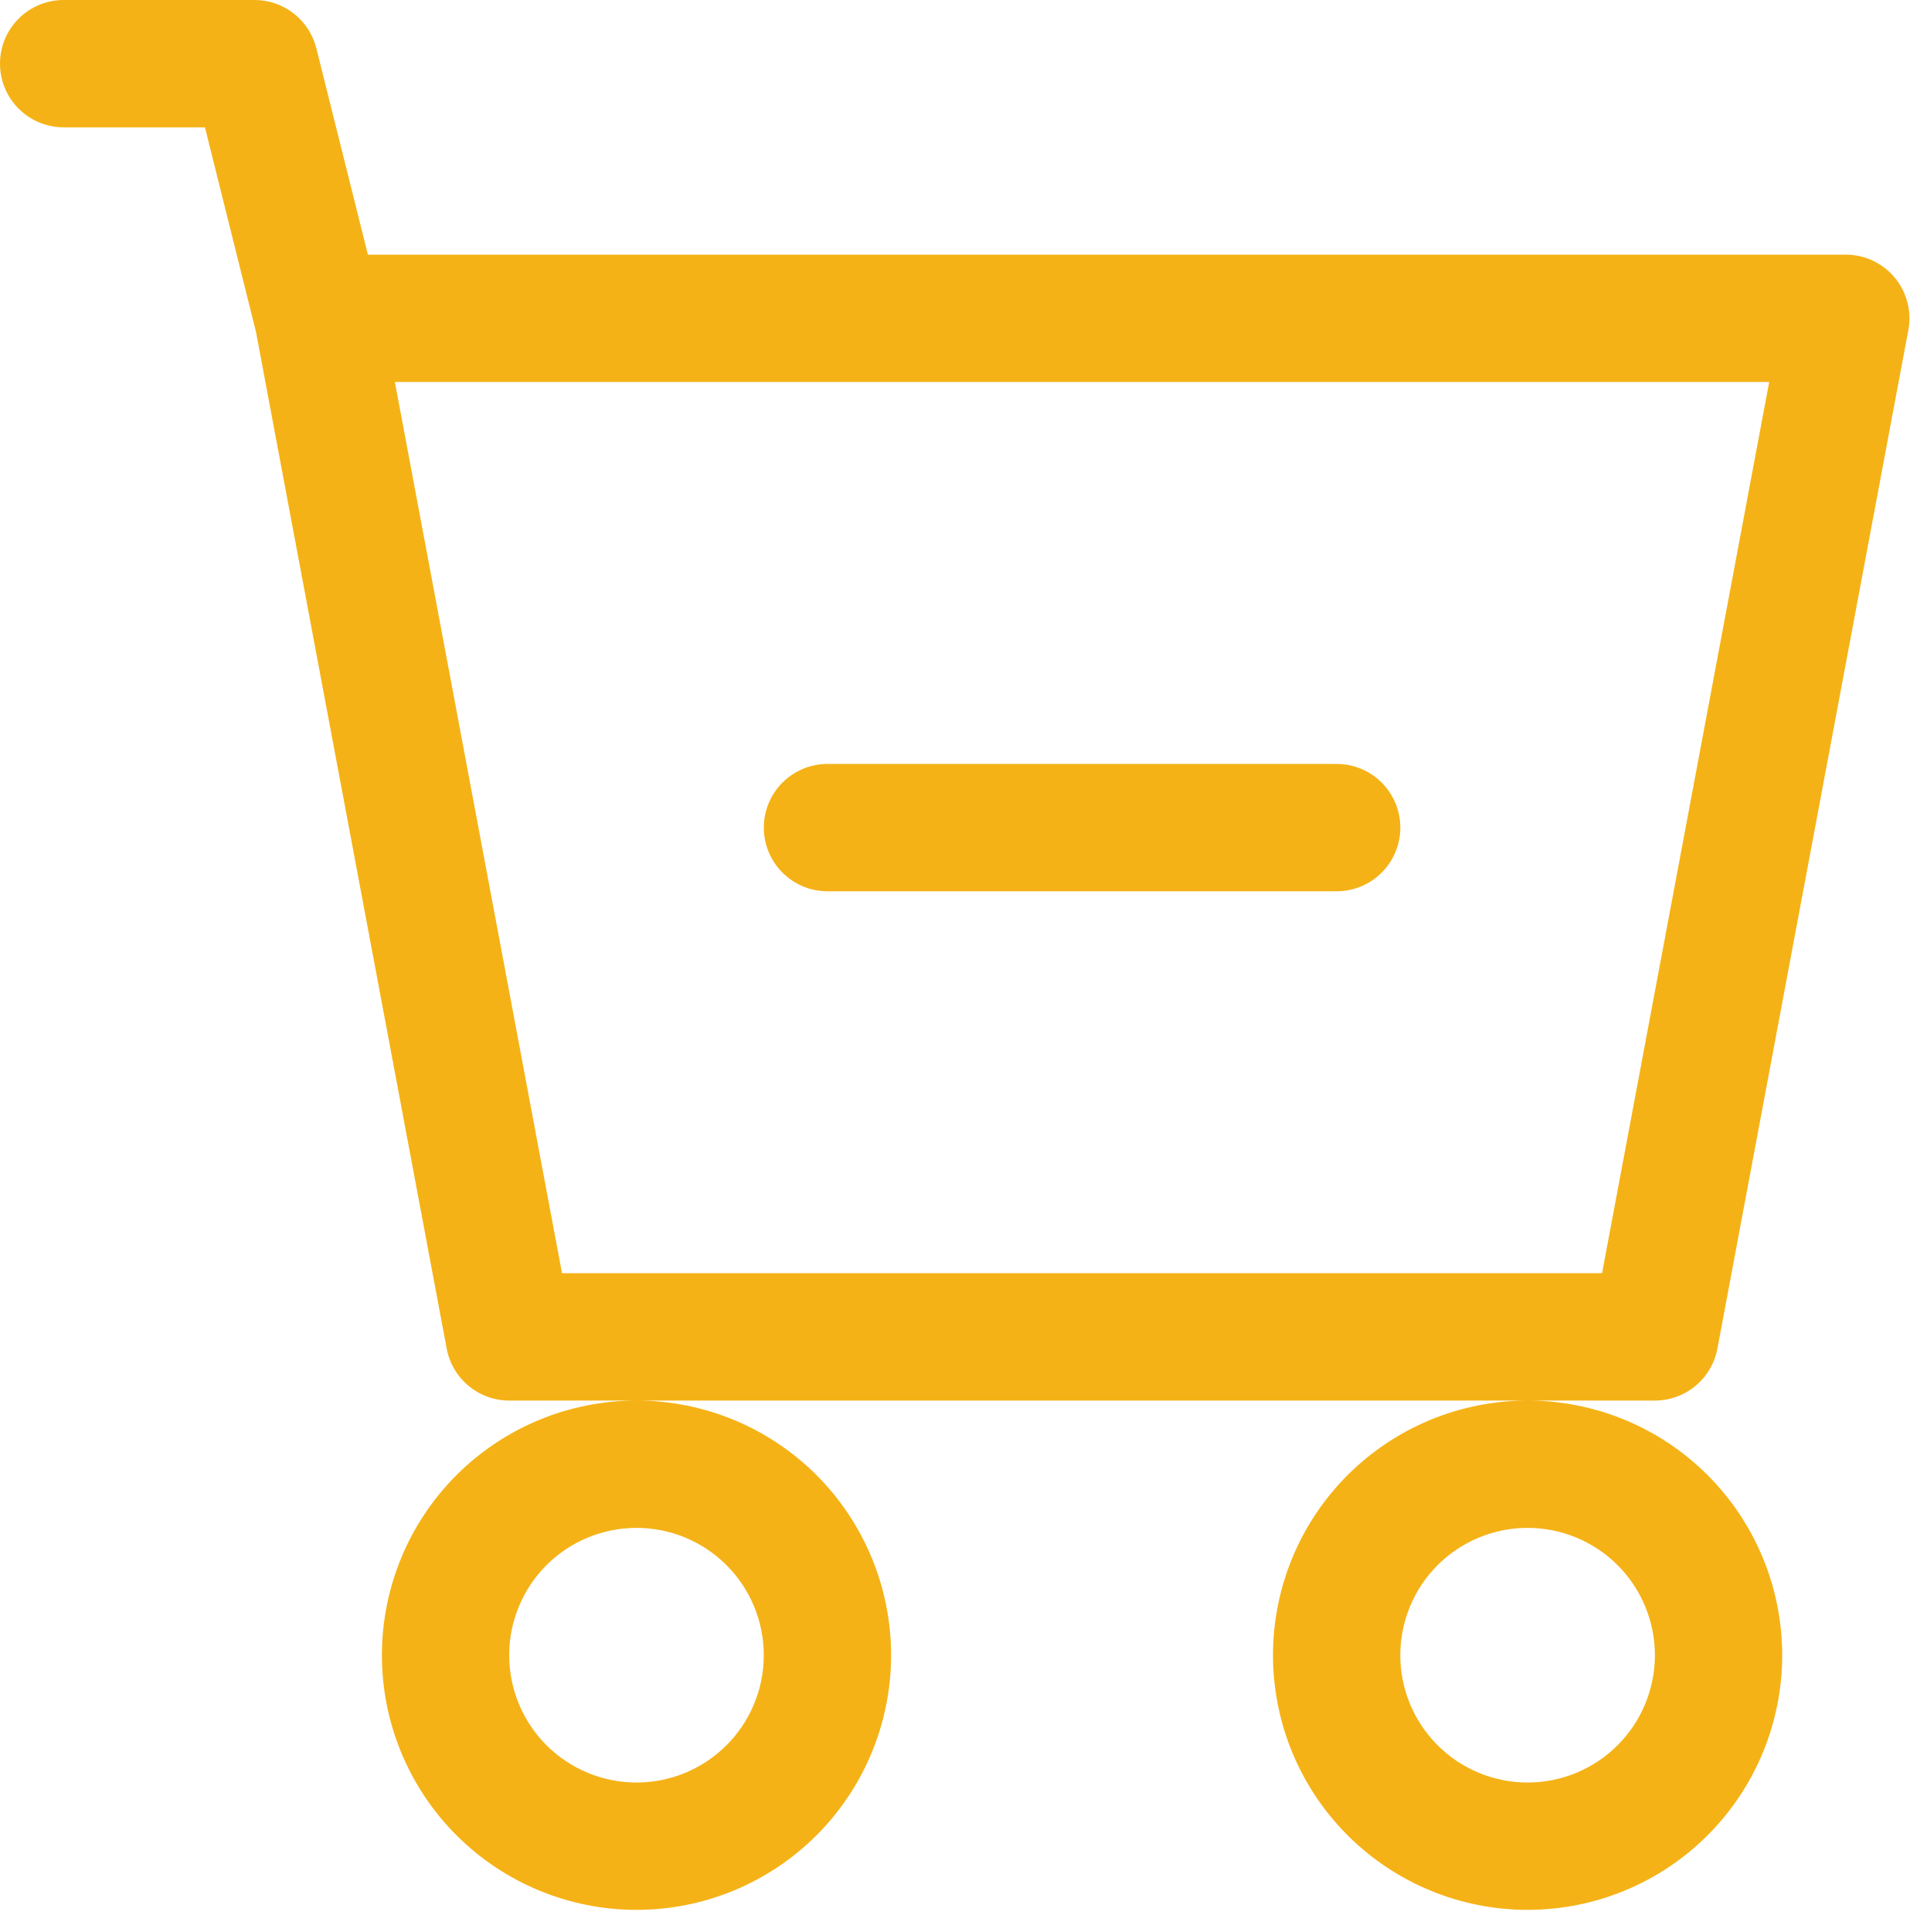
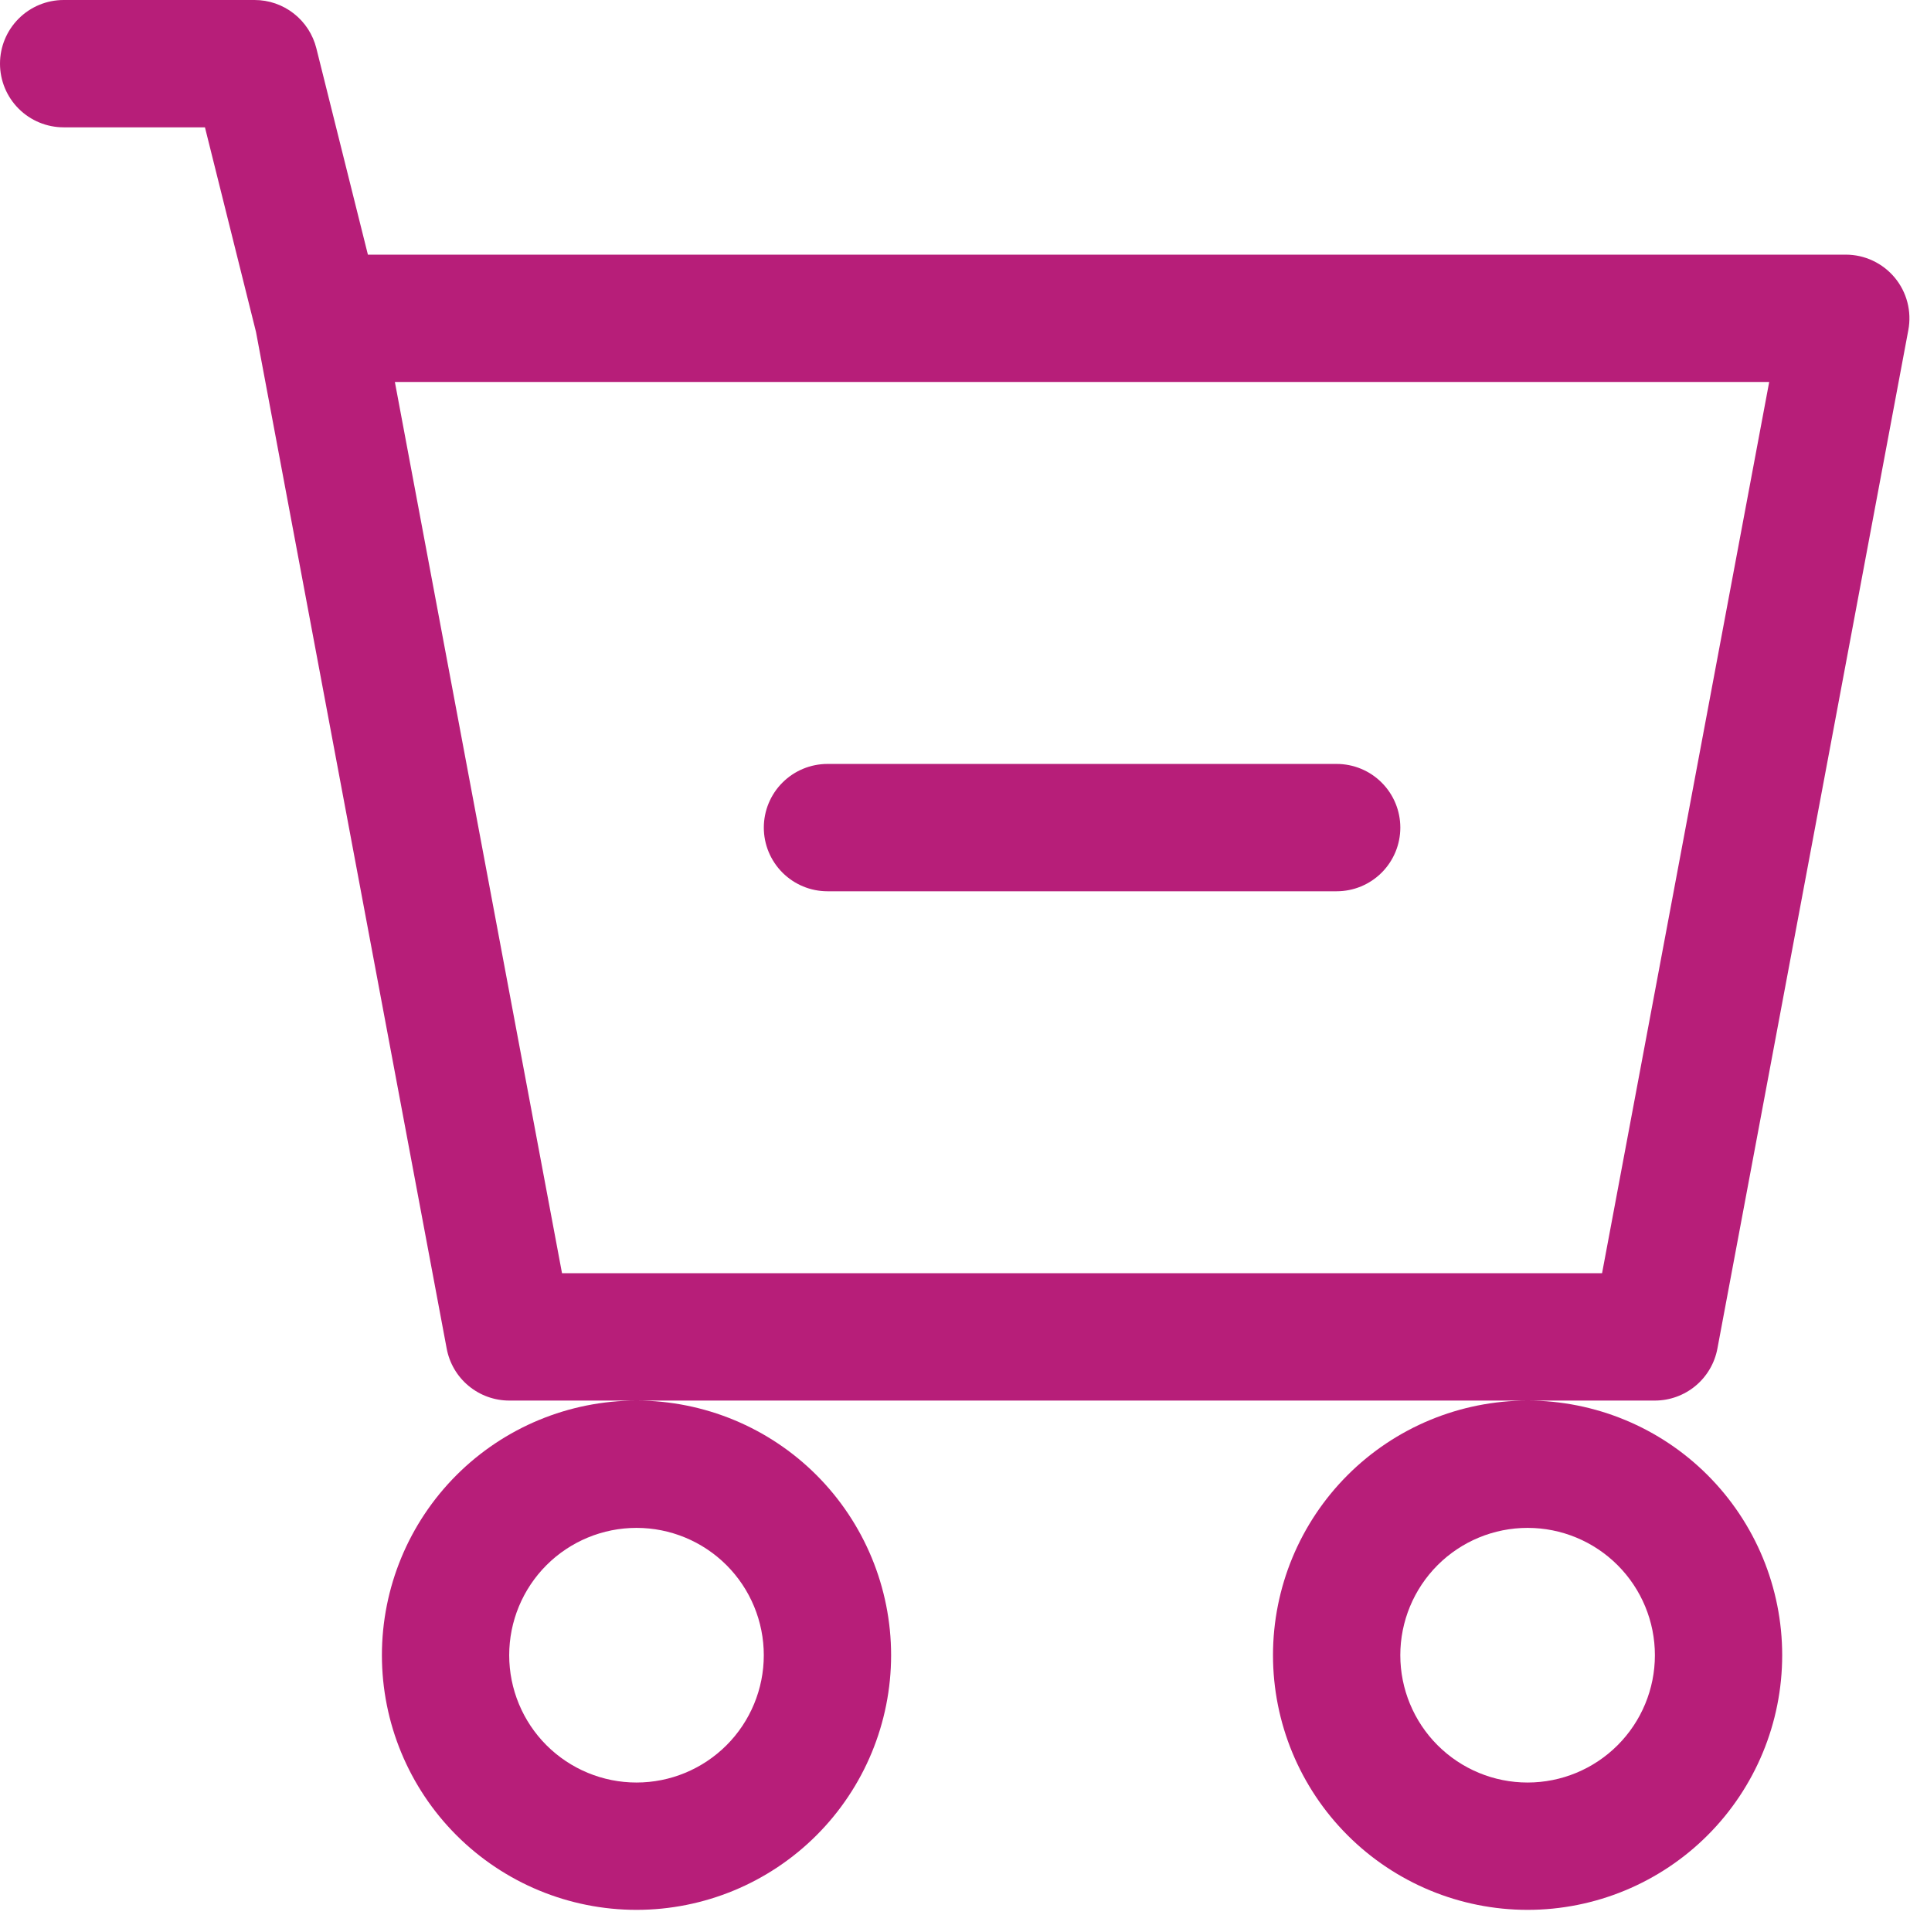
<svg xmlns="http://www.w3.org/2000/svg" width="86" height="87" viewBox="0 0 86 87" fill="none">
-   <path d="M37.269 34.401C36.509 34.401 35.78 34.703 35.242 35.241C34.704 35.778 34.402 36.508 34.402 37.268C34.402 38.028 34.704 38.757 35.242 39.295C35.78 39.833 36.509 40.135 37.269 40.135H60.203C60.963 40.135 61.693 39.833 62.23 39.295C62.768 38.757 63.07 38.028 63.07 37.268C63.07 36.508 62.768 35.778 62.23 35.241C61.693 34.703 60.963 34.401 60.203 34.401H37.269Z" fill="#f5b216" />
-   <path d="M2.867 0C2.106 0 1.377 0.302 0.84 0.84C0.302 1.377 0 2.106 0 2.867C0 3.627 0.302 4.356 0.84 4.894C1.377 5.431 2.106 5.734 2.867 5.734H9.231L11.53 14.947L20.119 60.729C20.242 61.386 20.59 61.98 21.105 62.407C21.619 62.834 22.266 63.068 22.934 63.069H28.668C25.626 63.069 22.71 64.277 20.559 66.427C18.409 68.578 17.201 71.494 17.201 74.536C17.201 77.577 18.409 80.494 20.559 82.644C22.71 84.794 25.626 86.003 28.668 86.003C31.709 86.003 34.626 84.794 36.776 82.644C38.926 80.494 40.135 77.577 40.135 74.536C40.135 71.494 38.926 68.578 36.776 66.427C34.626 64.277 31.709 63.069 28.668 63.069H68.802C65.761 63.069 62.844 64.277 60.694 66.427C58.543 68.578 57.335 71.494 57.335 74.536C57.335 77.577 58.543 80.494 60.694 82.644C62.844 84.794 65.761 86.003 68.802 86.003C71.843 86.003 74.76 84.794 76.91 82.644C79.061 80.494 80.269 77.577 80.269 74.536C80.269 71.494 79.061 68.578 76.91 66.427C74.76 64.277 71.843 63.069 68.802 63.069H74.536C75.204 63.068 75.851 62.834 76.365 62.407C76.879 61.98 77.228 61.386 77.351 60.729L85.951 14.861C86.028 14.447 86.014 14.022 85.908 13.614C85.803 13.207 85.609 12.828 85.34 12.504C85.071 12.18 84.734 11.919 84.353 11.74C83.972 11.56 83.557 11.467 83.136 11.467H16.57L14.248 2.173C14.093 1.553 13.735 1.002 13.231 0.608C12.727 0.214 12.107 0 11.467 0H2.867ZM25.313 57.335L17.785 17.201H79.684L72.156 57.335H25.313V57.335ZM34.401 74.536C34.401 76.056 33.797 77.515 32.722 78.59C31.646 79.665 30.188 80.269 28.668 80.269C27.147 80.269 25.689 79.665 24.613 78.59C23.538 77.515 22.934 76.056 22.934 74.536C22.934 73.015 23.538 71.557 24.613 70.481C25.689 69.406 27.147 68.802 28.668 68.802C30.188 68.802 31.646 69.406 32.722 70.481C33.797 71.557 34.401 73.015 34.401 74.536V74.536ZM74.536 74.536C74.536 76.056 73.932 77.515 72.856 78.59C71.781 79.665 70.323 80.269 68.802 80.269C67.281 80.269 65.823 79.665 64.748 78.59C63.673 77.515 63.069 76.056 63.069 74.536C63.069 73.015 63.673 71.557 64.748 70.481C65.823 69.406 67.281 68.802 68.802 68.802C70.323 68.802 71.781 69.406 72.856 70.481C73.932 71.557 74.536 73.015 74.536 74.536V74.536Z" fill="#f5b216" />
+   <path d="M37.269 34.401C36.509 34.401 35.78 34.703 35.242 35.241C34.704 35.778 34.402 36.508 34.402 37.268C34.402 38.028 34.704 38.757 35.242 39.295C35.78 39.833 36.509 40.135 37.269 40.135H60.203C60.963 40.135 61.693 39.833 62.23 39.295C62.768 38.757 63.07 38.028 63.07 37.268C63.07 36.508 62.768 35.778 62.23 35.241C61.693 34.703 60.963 34.401 60.203 34.401H37.269Z" fill="#B71E79" />
+   <path d="M2.867 0C2.106 0 1.377 0.302 0.84 0.84C0.302 1.377 0 2.106 0 2.867C0 3.627 0.302 4.356 0.84 4.894C1.377 5.431 2.106 5.734 2.867 5.734H9.231L11.53 14.947L20.119 60.729C20.242 61.386 20.59 61.98 21.105 62.407C21.619 62.834 22.266 63.068 22.934 63.069H28.668C25.626 63.069 22.71 64.277 20.559 66.427C18.409 68.578 17.201 71.494 17.201 74.536C17.201 77.577 18.409 80.494 20.559 82.644C22.71 84.794 25.626 86.003 28.668 86.003C31.709 86.003 34.626 84.794 36.776 82.644C38.926 80.494 40.135 77.577 40.135 74.536C40.135 71.494 38.926 68.578 36.776 66.427C34.626 64.277 31.709 63.069 28.668 63.069H68.802C65.761 63.069 62.844 64.277 60.694 66.427C58.543 68.578 57.335 71.494 57.335 74.536C57.335 77.577 58.543 80.494 60.694 82.644C62.844 84.794 65.761 86.003 68.802 86.003C71.843 86.003 74.76 84.794 76.91 82.644C79.061 80.494 80.269 77.577 80.269 74.536C80.269 71.494 79.061 68.578 76.91 66.427C74.76 64.277 71.843 63.069 68.802 63.069H74.536C75.204 63.068 75.851 62.834 76.365 62.407C76.879 61.98 77.228 61.386 77.351 60.729L85.951 14.861C86.028 14.447 86.014 14.022 85.908 13.614C85.803 13.207 85.609 12.828 85.34 12.504C85.071 12.18 84.734 11.919 84.353 11.74C83.972 11.56 83.557 11.467 83.136 11.467H16.57L14.248 2.173C14.093 1.553 13.735 1.002 13.231 0.608C12.727 0.214 12.107 0 11.467 0H2.867ZM25.313 57.335L17.785 17.201H79.684L72.156 57.335H25.313V57.335ZM34.401 74.536C34.401 76.056 33.797 77.515 32.722 78.59C31.646 79.665 30.188 80.269 28.668 80.269C27.147 80.269 25.689 79.665 24.613 78.59C23.538 77.515 22.934 76.056 22.934 74.536C22.934 73.015 23.538 71.557 24.613 70.481C25.689 69.406 27.147 68.802 28.668 68.802C30.188 68.802 31.646 69.406 32.722 70.481C33.797 71.557 34.401 73.015 34.401 74.536V74.536ZM74.536 74.536C74.536 76.056 73.932 77.515 72.856 78.59C71.781 79.665 70.323 80.269 68.802 80.269C67.281 80.269 65.823 79.665 64.748 78.59C63.673 77.515 63.069 76.056 63.069 74.536C63.069 73.015 63.673 71.557 64.748 70.481C65.823 69.406 67.281 68.802 68.802 68.802C70.323 68.802 71.781 69.406 72.856 70.481C73.932 71.557 74.536 73.015 74.536 74.536V74.536Z" fill="#B71E79" />
</svg>
